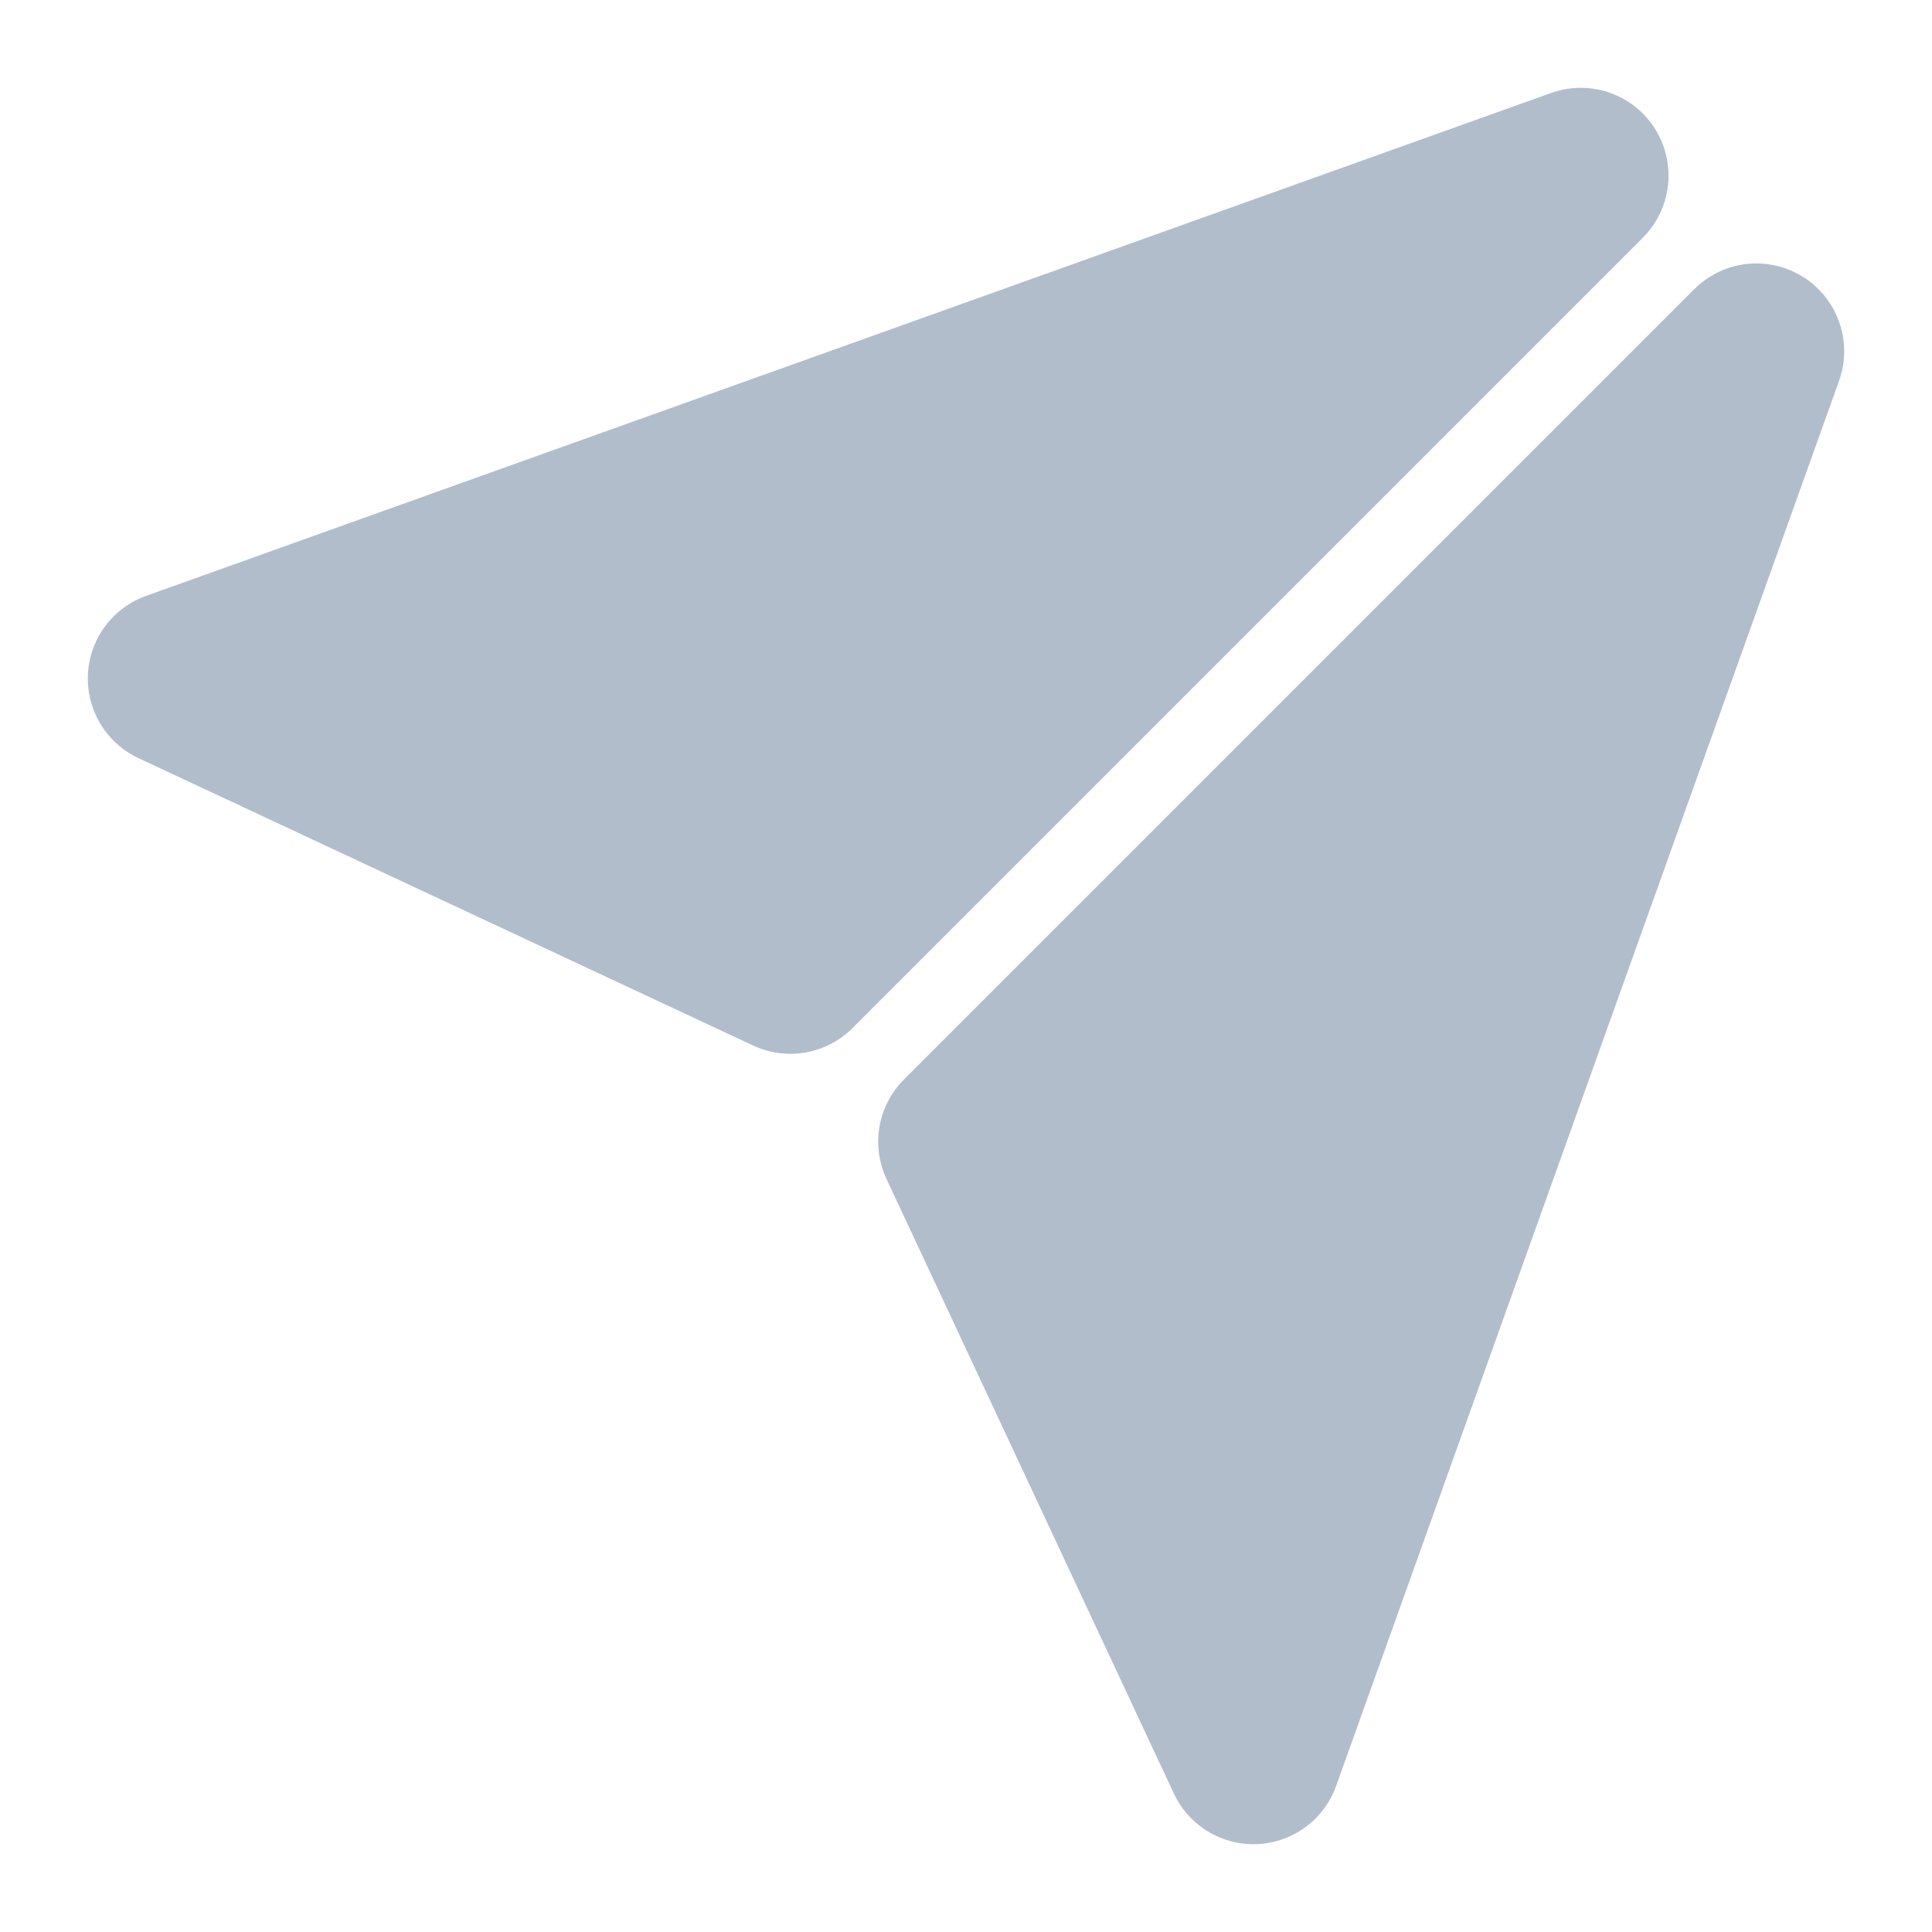
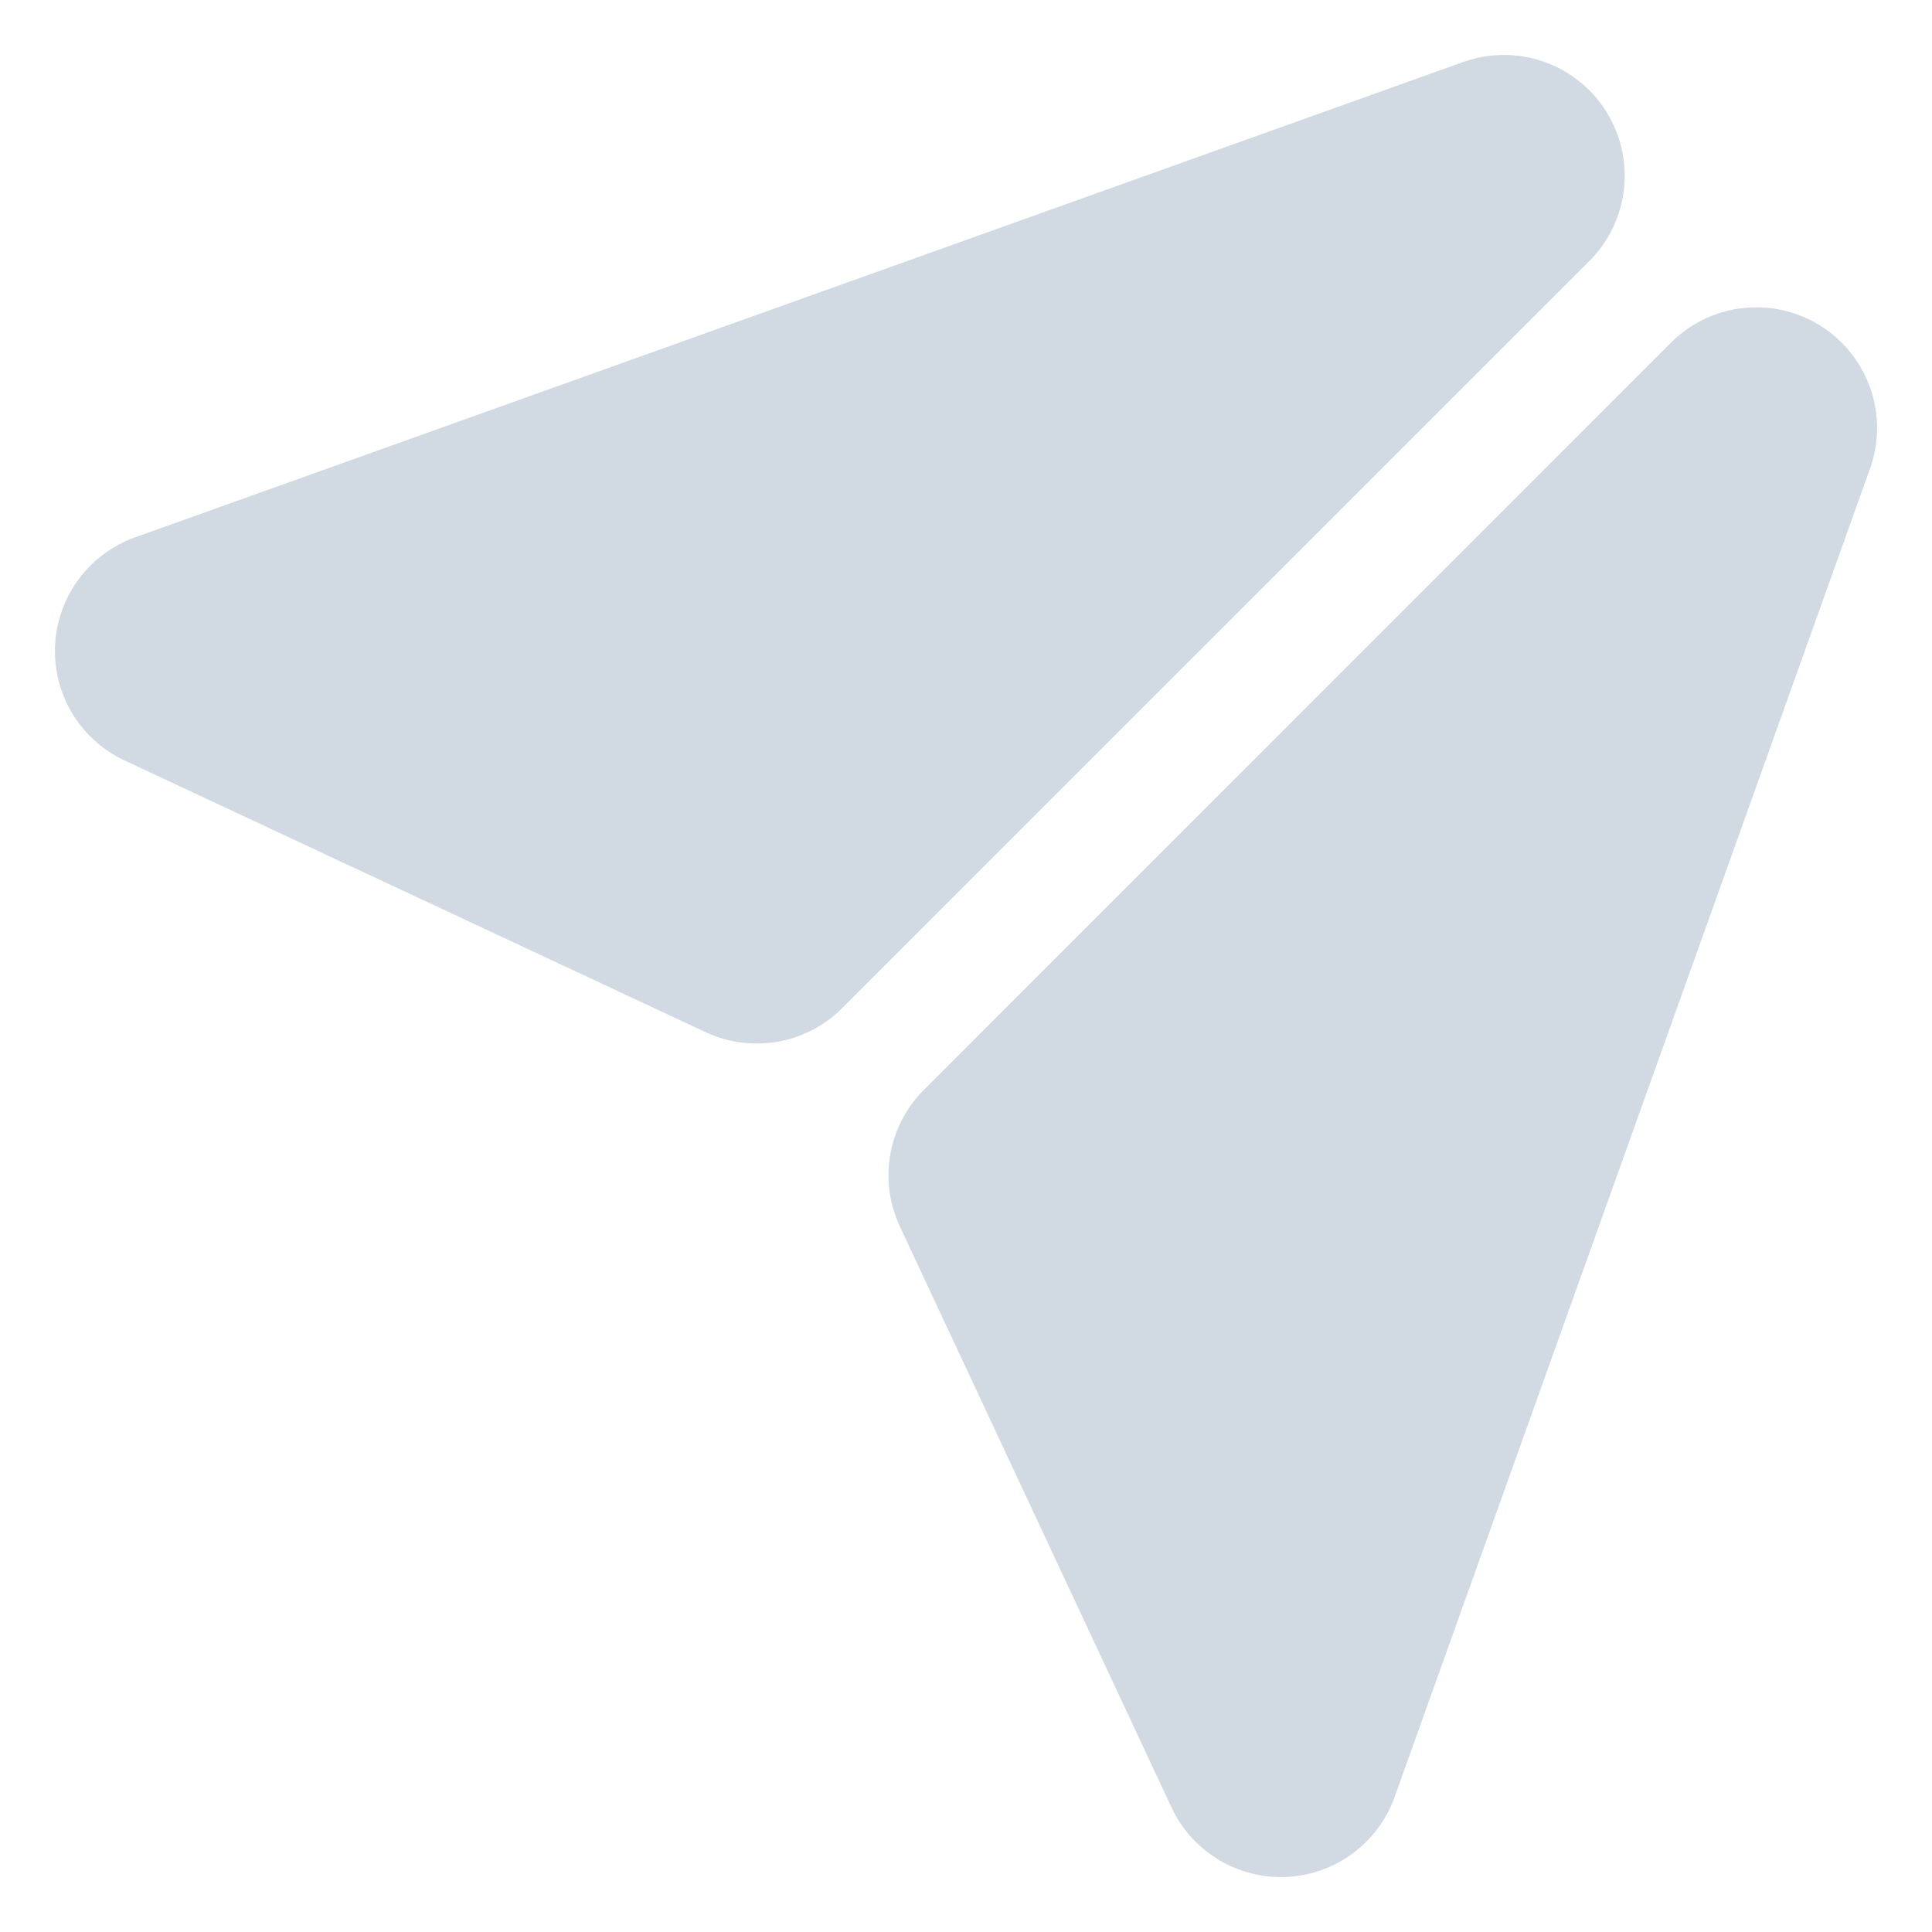
- <svg xmlns="http://www.w3.org/2000/svg" width="22" height="22" viewBox="0 0 22 22" fill="none">
-   <path d="M2 7.727L9 11L18 2L2 7.727Z" fill="#B2BDCC" stroke="#B2BDCC" stroke-width="2" stroke-linecap="round" stroke-linejoin="round" />
-   <path d="M14.273 20L11 13L20 4L14.273 20Z" fill="#B2BDCC" stroke="#B2BDCC" stroke-width="2" stroke-linecap="round" stroke-linejoin="round" />
+ <svg xmlns="http://www.w3.org/2000/svg" width="16" height="16" viewBox="0 0 16 16" fill="none">
+   <path d="M1.455 5.392L6.267 7.642L12.455 1.455L1.455 5.392Z" fill="#D1D9E2" stroke="#D1D9E2" stroke-width="2" stroke-linecap="round" stroke-linejoin="round" />
+   <path d="M10.608 14.545L8.358 9.733L14.545 3.545L10.608 14.545Z" fill="#D1D9E2" stroke="#D1D9E2" stroke-width="2" stroke-linecap="round" stroke-linejoin="round" />
</svg>
